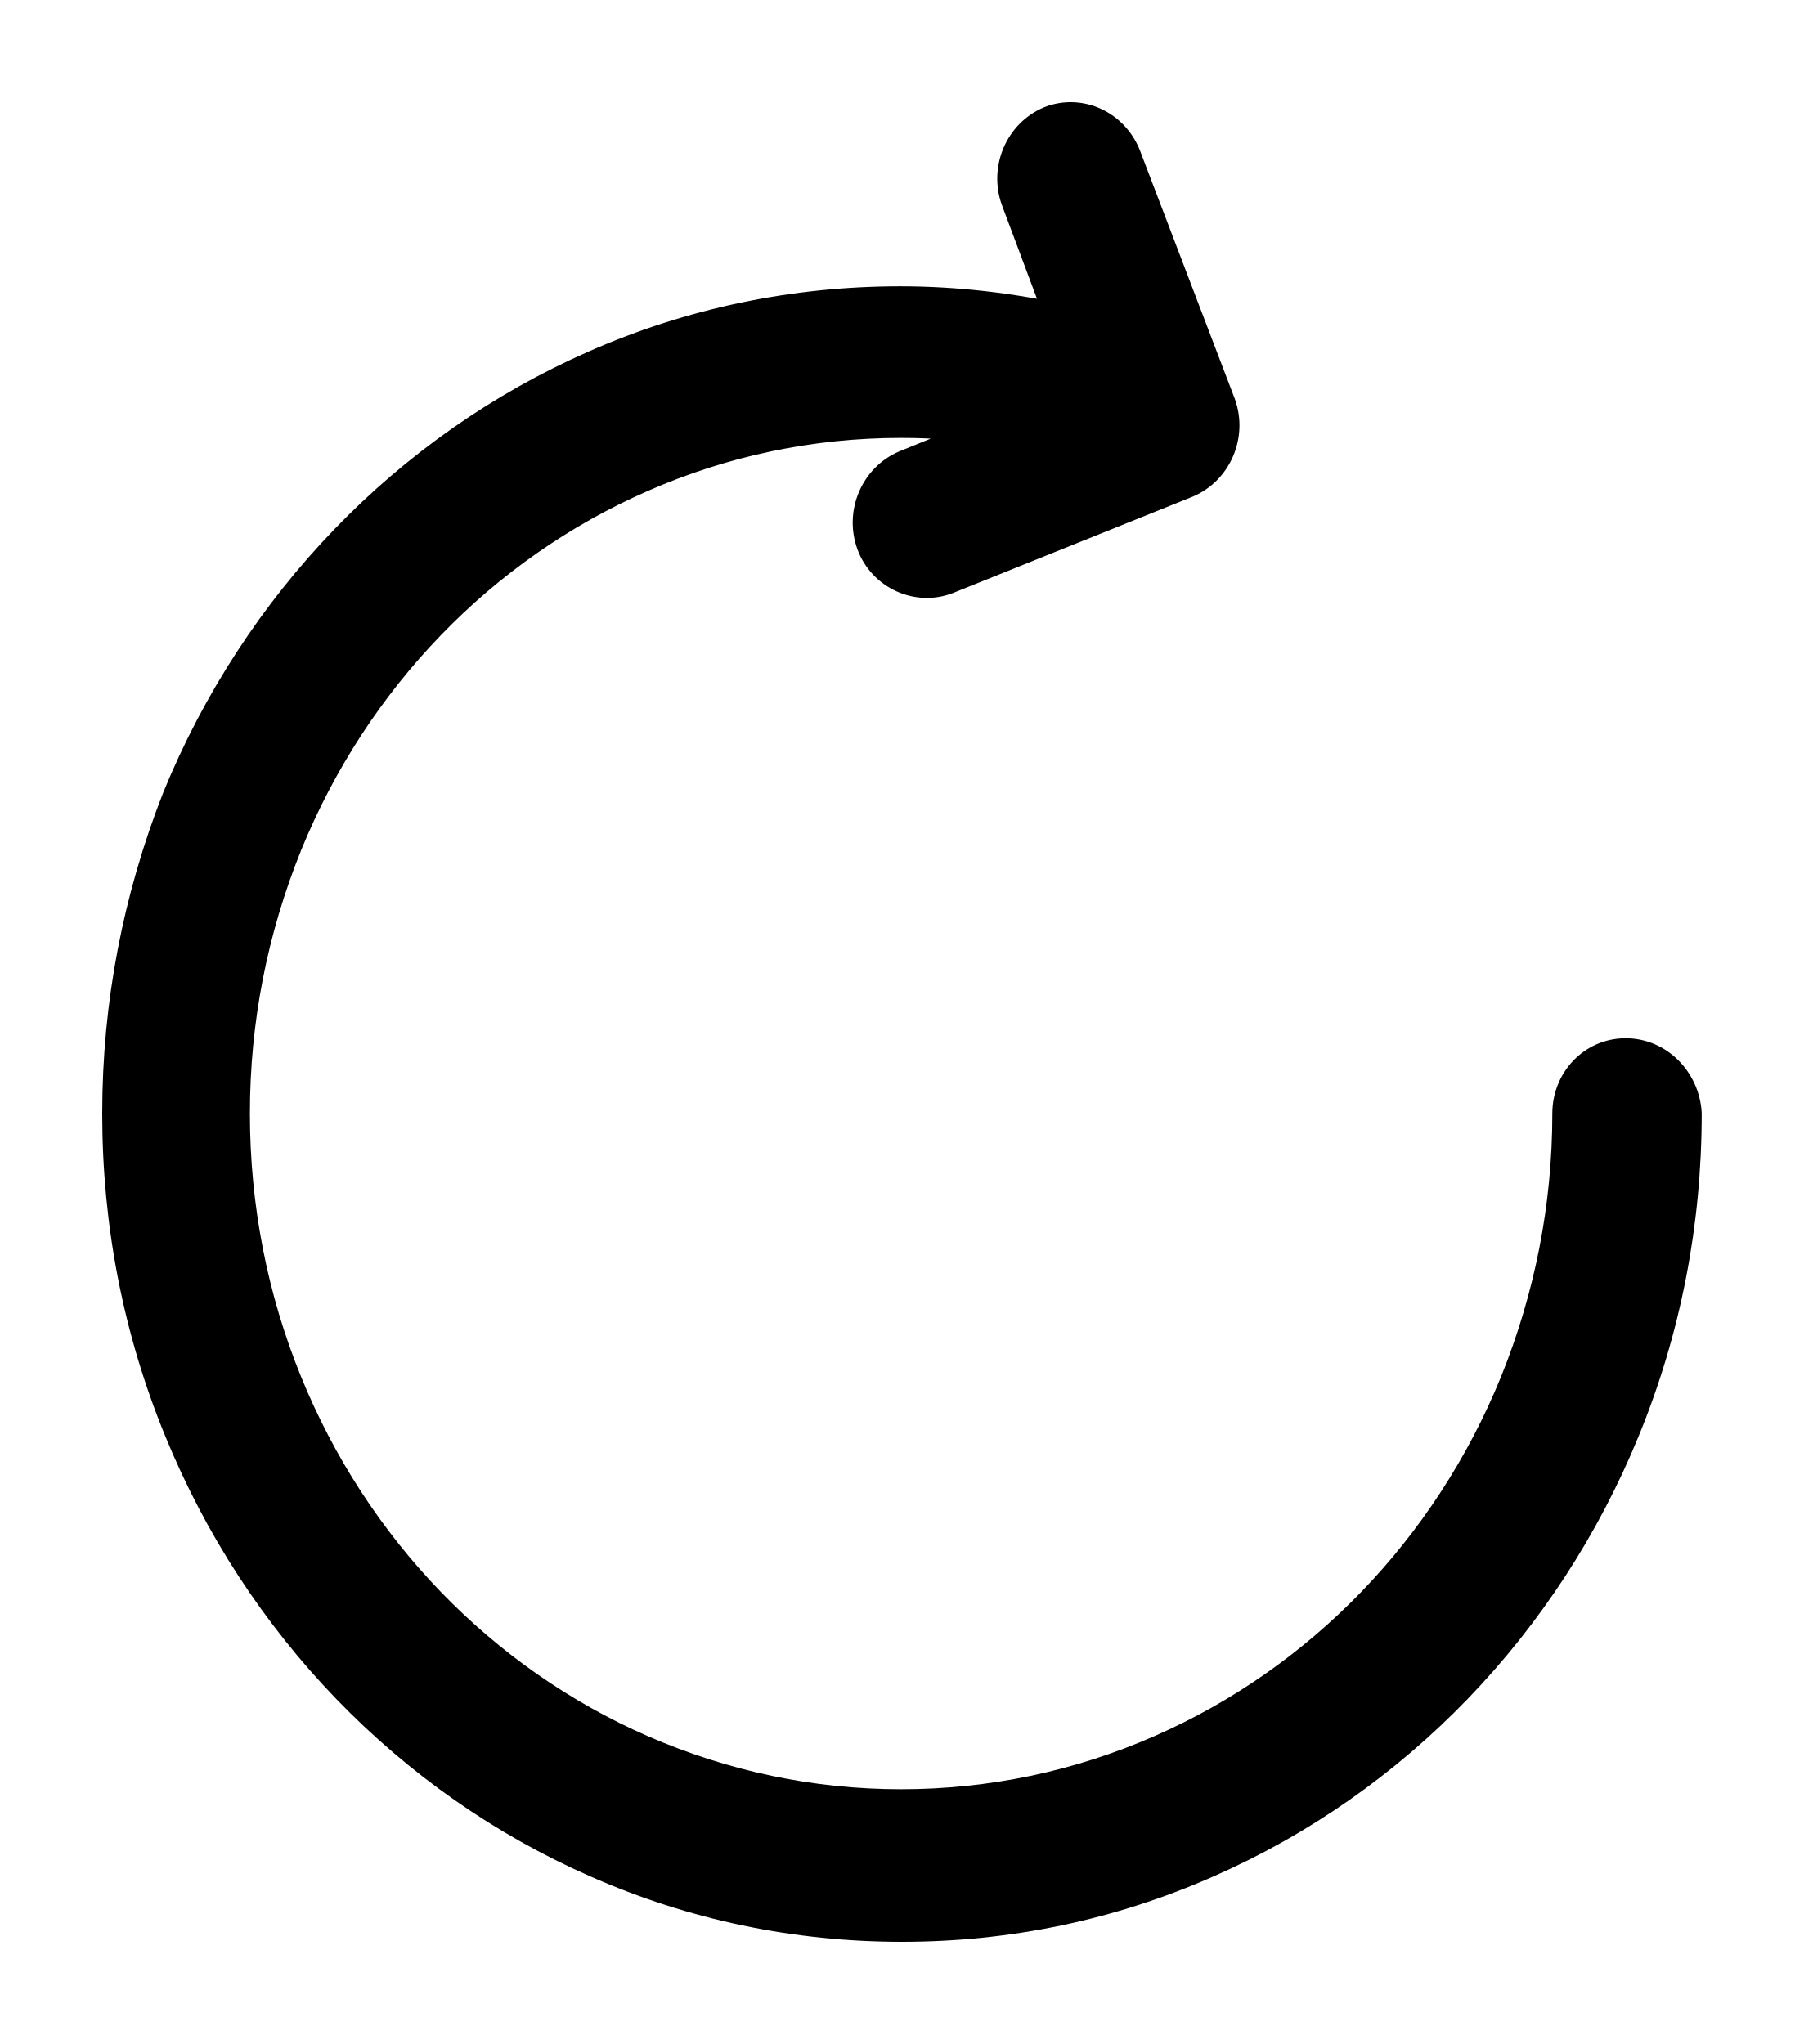
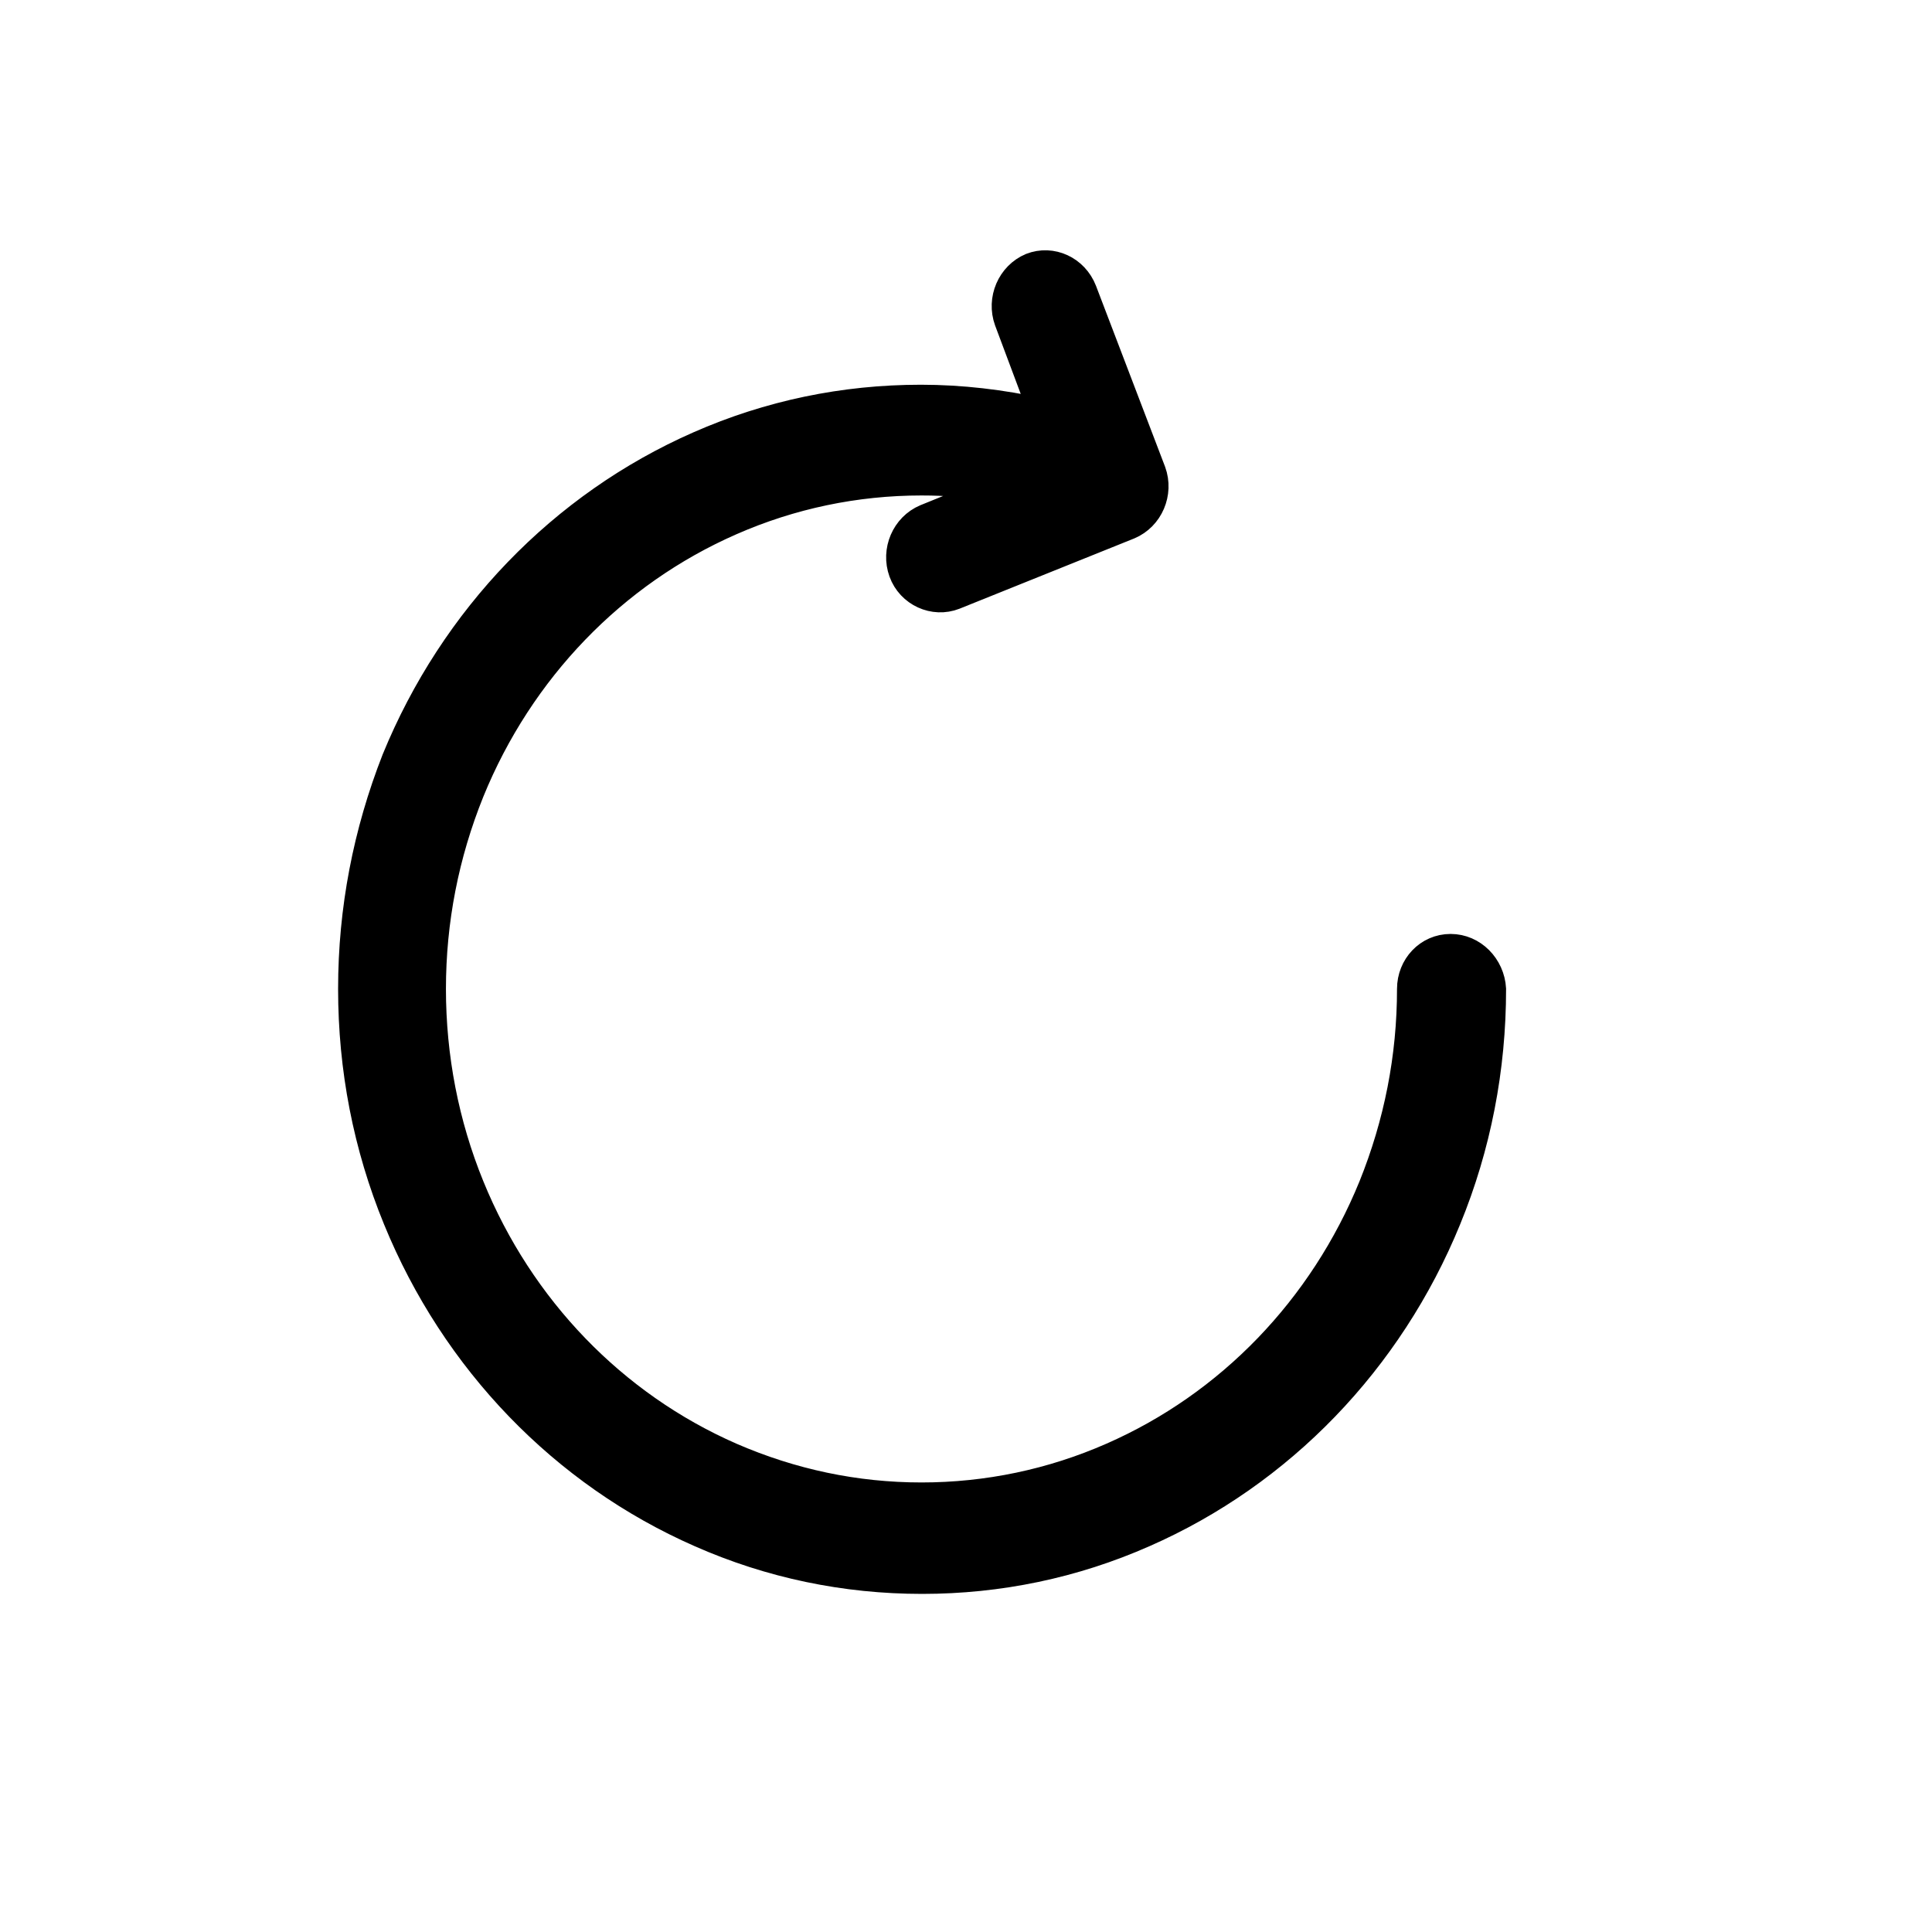
- <svg xmlns="http://www.w3.org/2000/svg" width="15" height="17" viewBox="0 0 15 17" fill="none">
-   <path d="M13.518 8.785C13.258 8.785 13.058 9 13.058 9.261C13.058 10.038 12.909 10.792 12.62 11.508C12.056 12.892 10.995 13.992 9.659 14.577C8.977 14.877 8.242 15.031 7.493 15.031C6.743 15.031 6.016 14.877 5.326 14.577C3.99 13.992 2.929 12.892 2.365 11.508C2.076 10.8 1.928 10.038 1.928 9.261C1.928 8.485 2.076 7.731 2.365 7.015C2.929 5.631 3.99 4.531 5.326 3.946C6.009 3.646 6.743 3.492 7.493 3.492C7.782 3.492 8.064 3.515 8.353 3.561L7.537 3.892C7.3 3.992 7.181 4.269 7.27 4.515C7.359 4.761 7.634 4.885 7.871 4.792L9.86 3.992C10.097 3.892 10.216 3.615 10.127 3.369L9.34 1.308C9.244 1.061 8.977 0.938 8.739 1.031C8.502 1.131 8.383 1.408 8.472 1.654L8.858 2.685C8.405 2.585 7.945 2.531 7.485 2.531C6.61 2.531 5.756 2.708 4.955 3.061C3.397 3.746 2.158 5.031 1.497 6.646C1.171 7.477 1 8.354 1 9.261C1 10.169 1.171 11.054 1.512 11.885C2.172 13.5 3.412 14.785 4.97 15.469C5.771 15.823 6.624 16 7.5 16C8.376 16 9.229 15.823 10.03 15.469C11.588 14.785 12.828 13.5 13.488 11.885C13.829 11.054 14 10.169 14 9.261C13.985 9 13.777 8.785 13.518 8.785C13.525 8.785 13.525 8.785 13.518 8.785Z" fill="currentColor" />
-   <path d="M13.518 8.785C13.258 8.785 13.058 9 13.058 9.261C13.058 10.038 12.909 10.792 12.62 11.508C12.056 12.892 10.995 13.992 9.659 14.577C8.977 14.877 8.242 15.031 7.493 15.031C6.743 15.031 6.016 14.877 5.326 14.577C3.99 13.992 2.929 12.892 2.365 11.508C2.076 10.8 1.928 10.038 1.928 9.261C1.928 8.485 2.076 7.731 2.365 7.015C2.929 5.631 3.99 4.531 5.326 3.946C6.009 3.646 6.743 3.492 7.493 3.492C7.782 3.492 8.064 3.515 8.353 3.561L7.537 3.892C7.3 3.992 7.181 4.269 7.27 4.515C7.359 4.761 7.634 4.885 7.871 4.792L9.86 3.992C10.097 3.892 10.216 3.615 10.127 3.369L9.34 1.308C9.244 1.061 8.977 0.938 8.739 1.031C8.502 1.131 8.383 1.408 8.472 1.654L8.858 2.685C8.405 2.585 7.945 2.531 7.485 2.531C6.61 2.531 5.756 2.708 4.955 3.061C3.397 3.746 2.158 5.031 1.497 6.646C1.171 7.477 1 8.354 1 9.261C1 10.169 1.171 11.054 1.512 11.885C2.172 13.5 3.412 14.785 4.97 15.469C5.771 15.823 6.624 16 7.5 16C8.376 16 9.229 15.823 10.03 15.469C11.588 14.785 12.828 13.5 13.488 11.885C13.829 11.054 14 10.169 14 9.261C13.985 9 13.777 8.785 13.518 8.785C13.525 8.785 13.525 8.785 13.518 8.785Z" fill="black" fill-opacity="0.2" />
-   <path d="M13.518 8.785C13.258 8.785 13.058 9 13.058 9.261C13.058 10.038 12.909 10.792 12.62 11.508C12.056 12.892 10.995 13.992 9.659 14.577C8.977 14.877 8.242 15.031 7.493 15.031C6.743 15.031 6.016 14.877 5.326 14.577C3.99 13.992 2.929 12.892 2.365 11.508C2.076 10.8 1.928 10.038 1.928 9.261C1.928 8.485 2.076 7.731 2.365 7.015C2.929 5.631 3.99 4.531 5.326 3.946C6.009 3.646 6.743 3.492 7.493 3.492C7.782 3.492 8.064 3.515 8.353 3.561L7.537 3.892C7.3 3.992 7.181 4.269 7.27 4.515C7.359 4.761 7.634 4.885 7.871 4.792L9.86 3.992C10.097 3.892 10.216 3.615 10.127 3.369L9.34 1.308C9.244 1.061 8.977 0.938 8.739 1.031C8.502 1.131 8.383 1.408 8.472 1.654L8.858 2.685C8.405 2.585 7.945 2.531 7.485 2.531C6.61 2.531 5.756 2.708 4.955 3.061C3.397 3.746 2.158 5.031 1.497 6.646C1.171 7.477 1 8.354 1 9.261C1 10.169 1.171 11.054 1.512 11.885C2.172 13.5 3.412 14.785 4.97 15.469C5.771 15.823 6.624 16 7.5 16C8.376 16 9.229 15.823 10.03 15.469C11.588 14.785 12.828 13.5 13.488 11.885C13.829 11.054 14 10.169 14 9.261C13.985 9 13.777 8.785 13.518 8.785ZM13.518 8.785C13.525 8.785 13.525 8.785 13.518 8.785Z" stroke="currentColor" stroke-width="0.3" />
+ <svg xmlns="http://www.w3.org/2000/svg" width="22" height="22" viewBox="0 0 22 22" fill="none">
+   <path d="M16.518 10.785C16.258 10.785 16.058 11 16.058 11.261C16.058 12.038 15.909 12.792 15.62 13.508C15.056 14.892 13.995 15.992 12.659 16.577C11.977 16.877 11.242 17.031 10.493 17.031C9.743 17.031 9.016 16.877 8.326 16.577C6.99 15.992 5.929 14.892 5.365 13.508C5.076 12.8 4.928 12.038 4.928 11.261C4.928 10.485 5.076 9.731 5.365 9.015C5.929 7.631 6.99 6.531 8.326 5.946C9.009 5.646 9.743 5.492 10.493 5.492C10.782 5.492 11.064 5.515 11.353 5.561L10.537 5.892C10.3 5.992 10.181 6.269 10.27 6.515C10.359 6.761 10.634 6.885 10.871 6.792L12.86 5.992C13.097 5.892 13.216 5.615 13.127 5.369L12.34 3.308C12.244 3.061 11.977 2.938 11.739 3.031C11.502 3.131 11.383 3.408 11.472 3.654L11.858 4.685C11.405 4.585 10.945 4.531 10.485 4.531C9.61 4.531 8.756 4.708 7.955 5.061C6.397 5.746 5.158 7.031 4.497 8.646C4.171 9.477 4 10.354 4 11.261C4 12.169 4.171 13.054 4.512 13.885C5.172 15.5 6.412 16.785 7.97 17.469C8.771 17.823 9.624 18 10.5 18C11.376 18 12.229 17.823 13.03 17.469C14.588 16.785 15.828 15.5 16.488 13.885C16.829 13.054 17 12.169 17 11.261C16.985 11 16.777 10.785 16.518 10.785C16.525 10.785 16.525 10.785 16.518 10.785Z" fill="currentColor" />
+   <path d="M16.518 10.785C16.258 10.785 16.058 11 16.058 11.261C16.058 12.038 15.909 12.792 15.62 13.508C15.056 14.892 13.995 15.992 12.659 16.577C11.977 16.877 11.242 17.031 10.493 17.031C9.743 17.031 9.016 16.877 8.326 16.577C6.99 15.992 5.929 14.892 5.365 13.508C5.076 12.8 4.928 12.038 4.928 11.261C4.928 10.485 5.076 9.731 5.365 9.015C5.929 7.631 6.99 6.531 8.326 5.946C9.009 5.646 9.743 5.492 10.493 5.492C10.782 5.492 11.064 5.515 11.353 5.561L10.537 5.892C10.3 5.992 10.181 6.269 10.27 6.515C10.359 6.761 10.634 6.885 10.871 6.792L12.86 5.992C13.097 5.892 13.216 5.615 13.127 5.369L12.34 3.308C12.244 3.061 11.977 2.938 11.739 3.031C11.502 3.131 11.383 3.408 11.472 3.654L11.858 4.685C11.405 4.585 10.945 4.531 10.485 4.531C9.61 4.531 8.756 4.708 7.955 5.061C6.397 5.746 5.158 7.031 4.497 8.646C4.171 9.477 4 10.354 4 11.261C4 12.169 4.171 13.054 4.512 13.885C5.172 15.5 6.412 16.785 7.97 17.469C8.771 17.823 9.624 18 10.5 18C11.376 18 12.229 17.823 13.03 17.469C14.588 16.785 15.828 15.5 16.488 13.885C16.829 13.054 17 12.169 17 11.261C16.985 11 16.777 10.785 16.518 10.785ZM16.518 10.785C16.525 10.785 16.525 10.785 16.518 10.785Z" stroke="currentColor" stroke-width="0.3" />
</svg>
